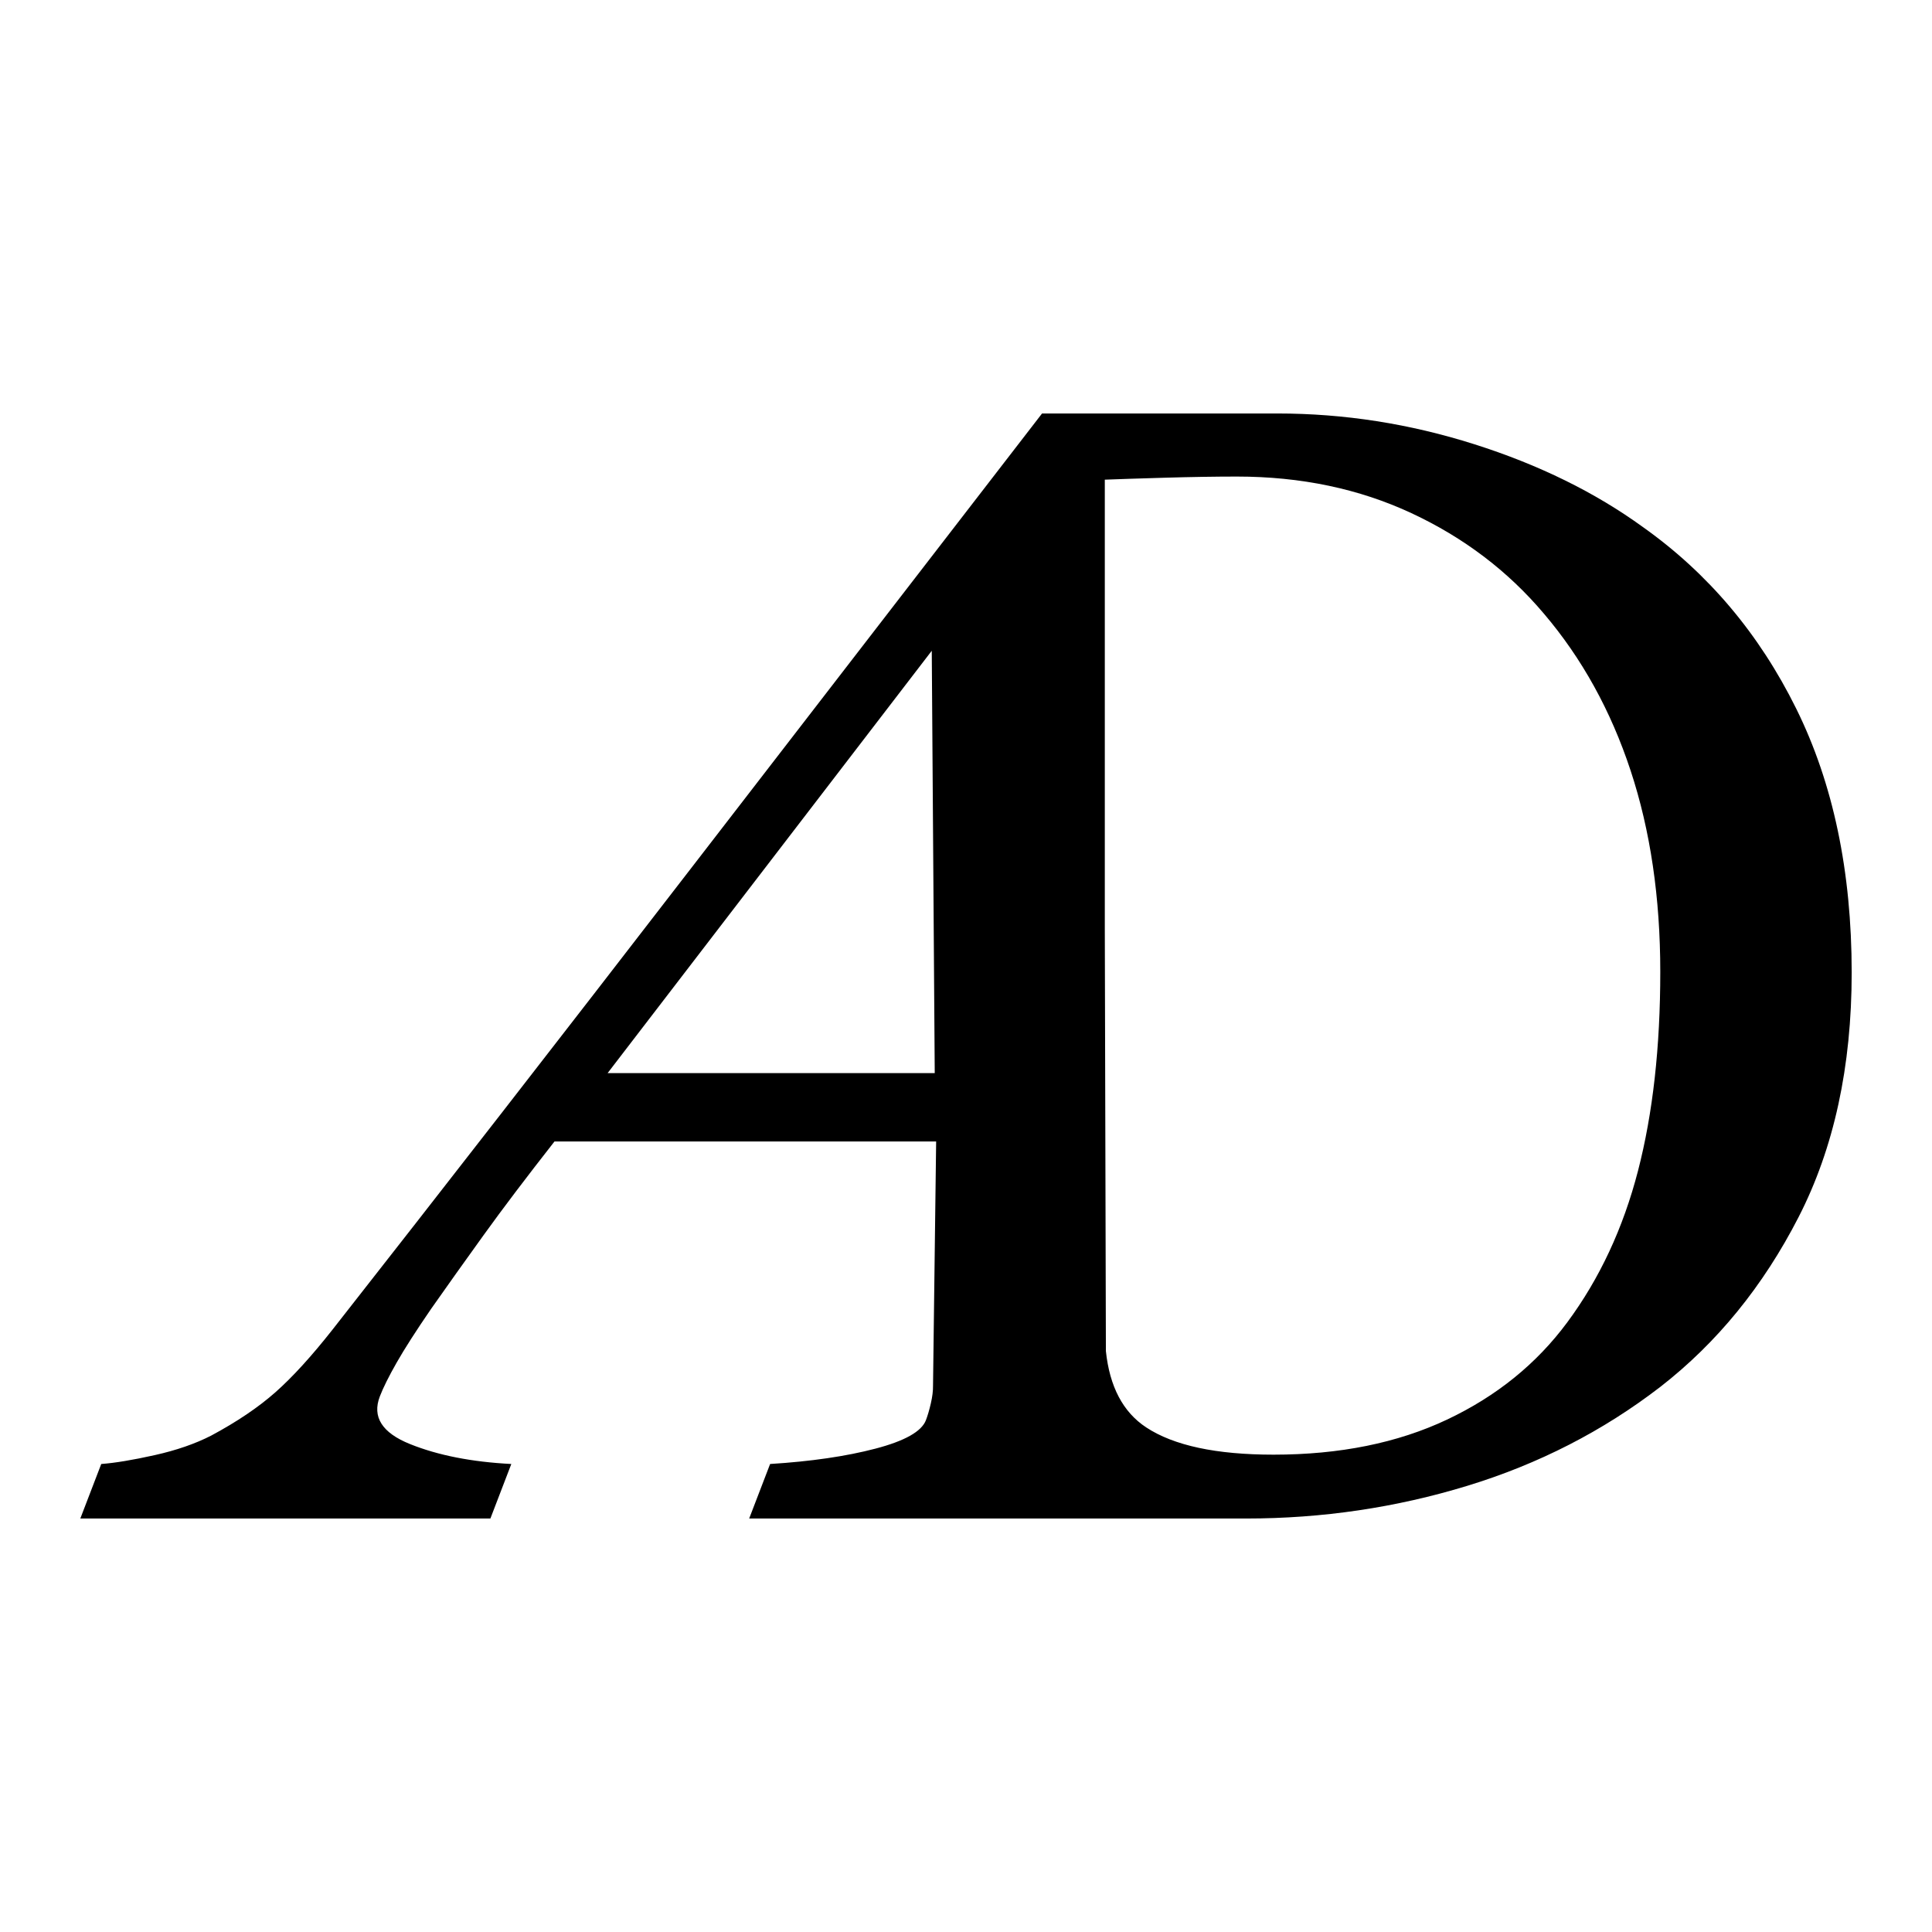
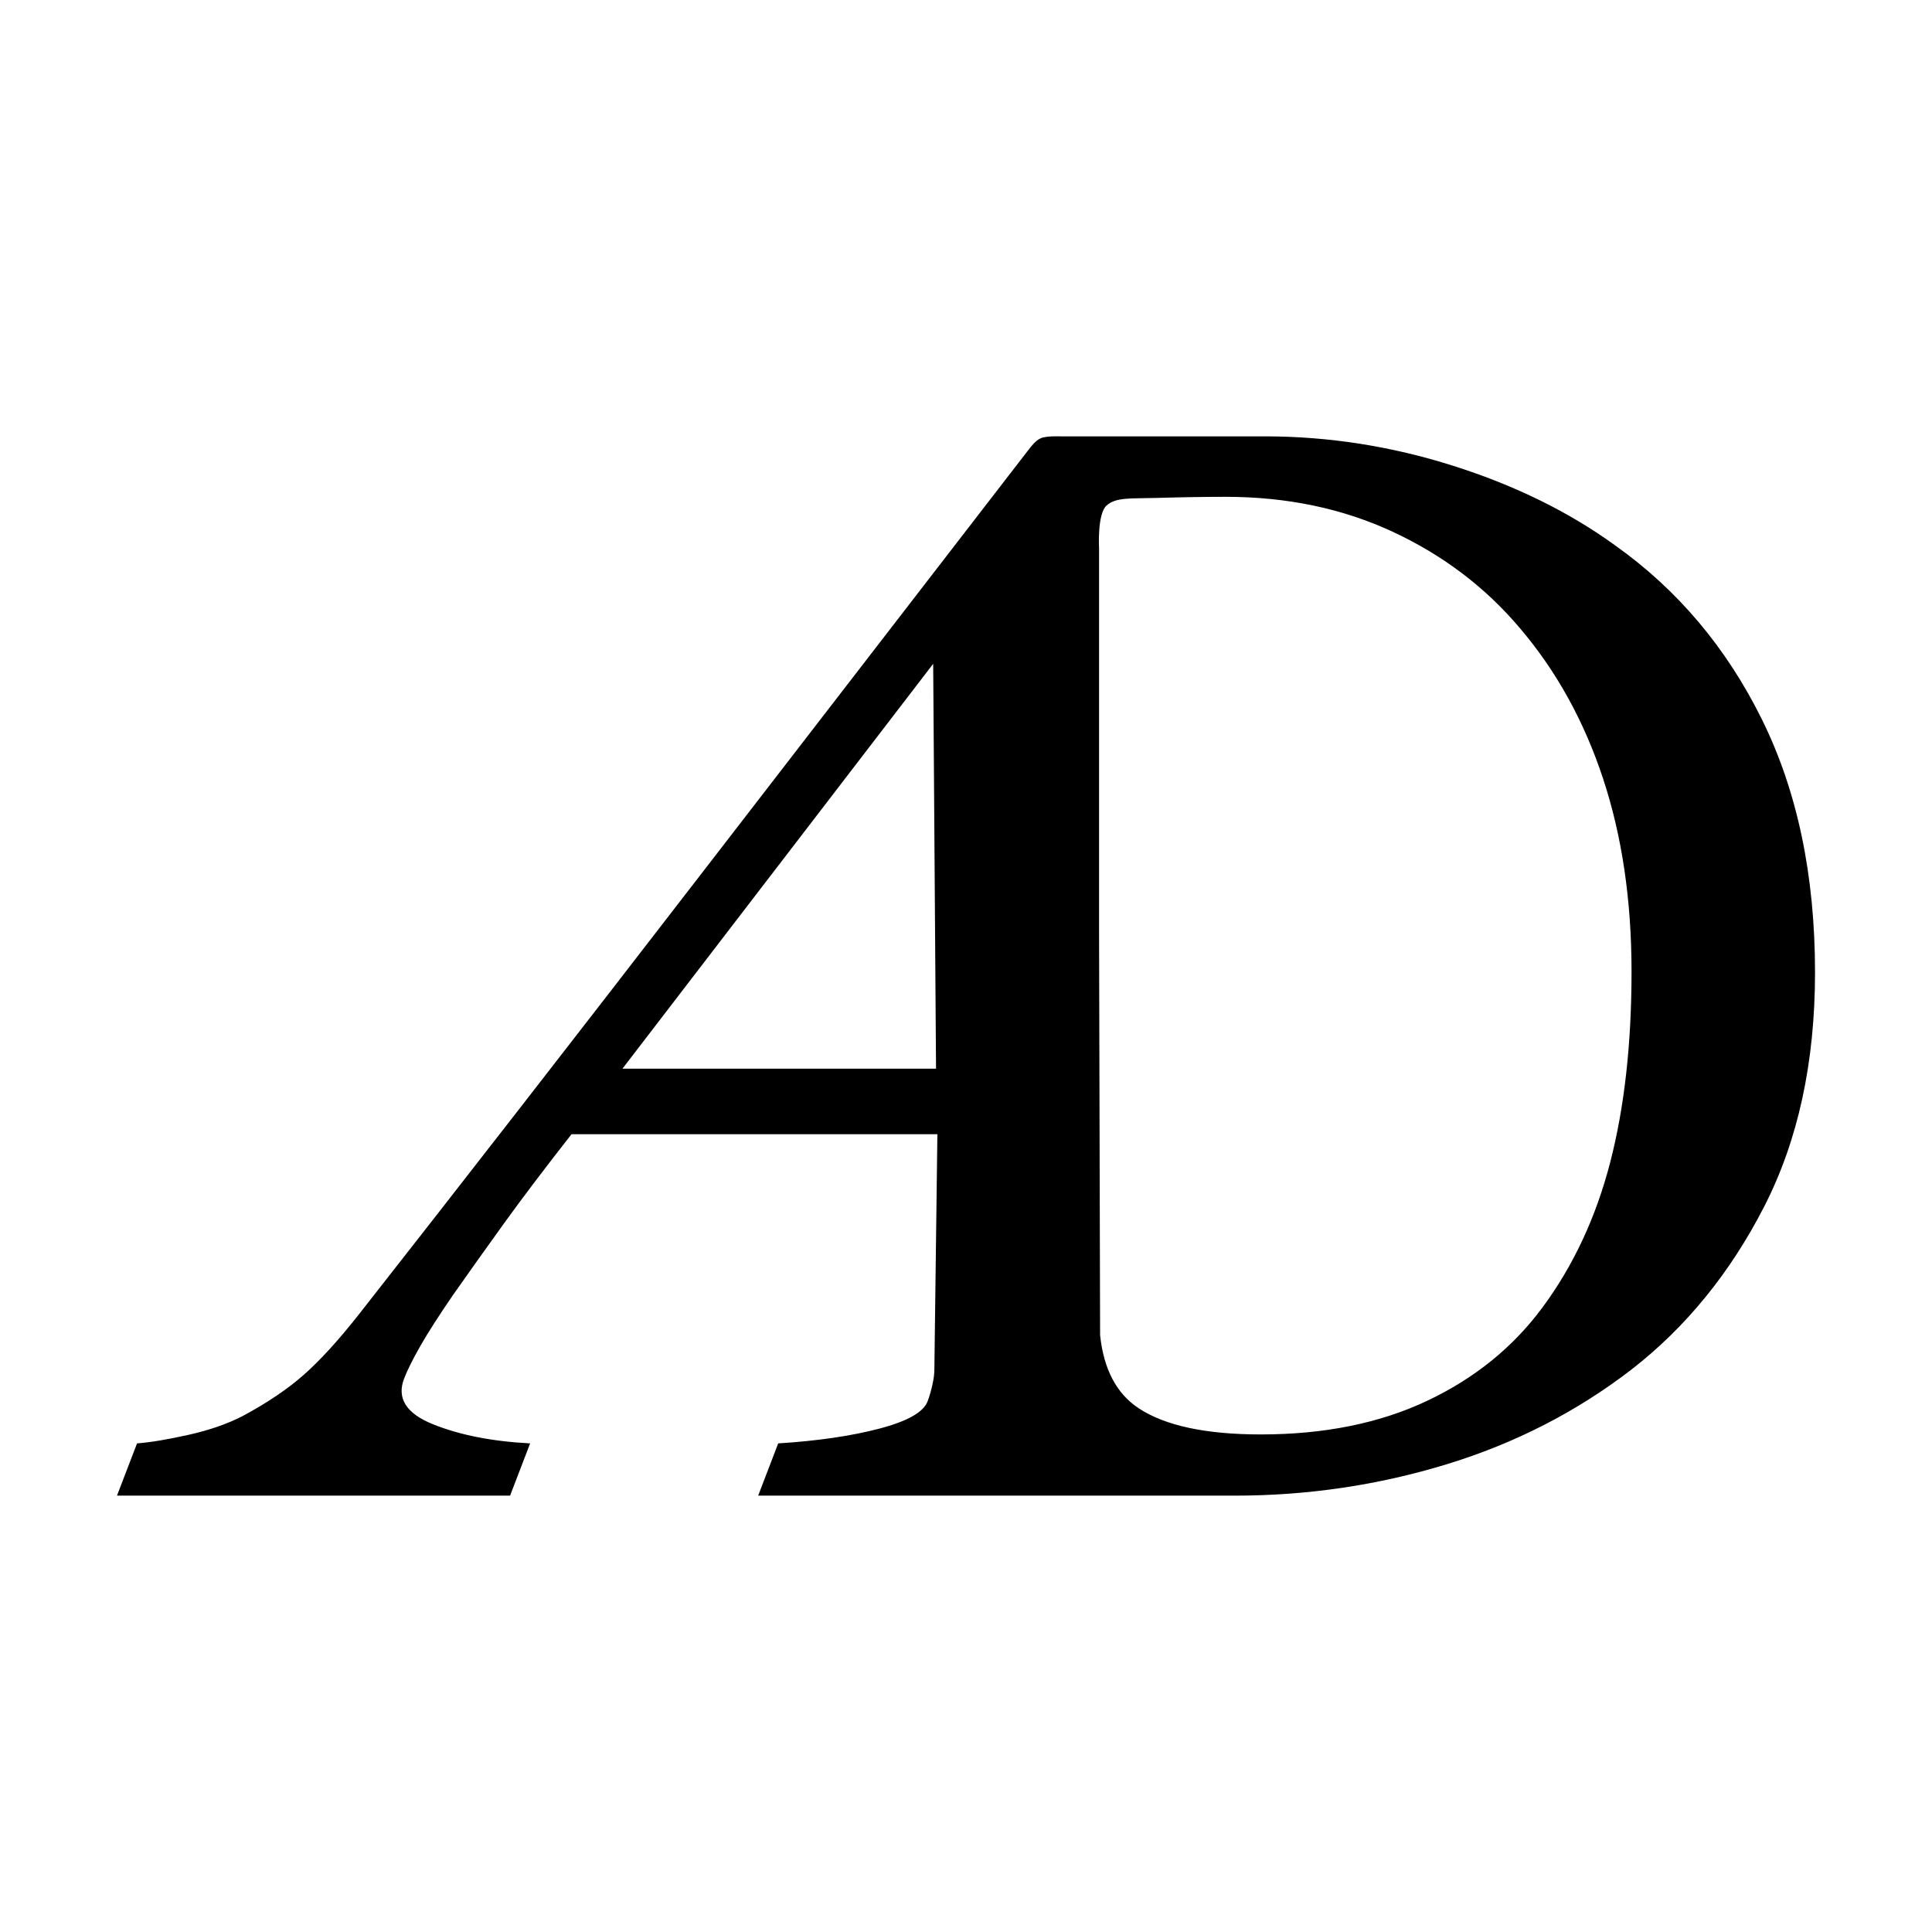
- <svg xmlns="http://www.w3.org/2000/svg" width="100%" height="100%" viewBox="0 0 700 700" version="1.1" xml:space="preserve" style="fill-rule:evenodd;clip-rule:evenodd;stroke-linejoin:round;stroke-miterlimit:2;">
-   <path d="M385.425,149.812l77.424,0c24.154,0 47.932,3.715 71.332,11.145c23.399,7.43 43.78,17.446 61.141,30.049c23.589,16.741 42.082,38.655 55.481,65.742c13.398,27.087 20.097,58.97 20.097,95.65c0,34.047 -6.416,63.579 -19.248,88.597c-12.832,25.017 -29.533,45.521 -50.102,61.509c-20.758,15.989 -44.064,27.934 -69.917,35.834c-25.853,7.9 -52.554,11.85 -80.107,11.85l-15.65,0l-164.435,0l7.583,-19.754c14.824,-0.928 27.546,-2.782 38.167,-5.565c10.621,-2.782 16.714,-6.214 18.281,-10.294c0.64,-1.67 1.238,-3.71 1.793,-6.121c0.554,-2.412 0.817,-4.545 0.787,-6.4l1.132,-88.478l-138.282,0c-10.178,12.985 -18.741,24.299 -25.689,33.945c-6.949,9.645 -13.288,18.548 -19.018,26.71c-5.473,7.976 -9.634,14.468 -12.484,19.476c-2.85,5.008 -4.88,9.089 -6.091,12.242c-2.848,7.42 0.788,13.17 10.907,17.251c10.119,4.081 22.364,6.492 36.732,7.234l-7.583,19.754l-148.576,0l7.583,-19.754c4.965,-0.371 11.403,-1.438 19.313,-3.2c7.911,-1.762 14.754,-4.127 20.531,-7.095c9.342,-5.008 17.103,-10.248 23.285,-15.72c6.181,-5.472 13.07,-13.03 20.668,-22.676c38.858,-49.525 82.107,-105.172 129.745,-166.939c47.639,-61.768 90.081,-116.765 127.328,-164.992l7.872,0Zm15.261,339.715c1.357,12.916 6.226,22.132 14.608,27.649c10.002,6.584 25.381,9.876 46.139,9.876c23.966,0 44.913,-4.233 62.84,-12.697c17.928,-8.465 32.458,-20.221 43.592,-35.269c11.7,-15.801 20.239,-34.094 25.617,-54.879c5.378,-20.786 8.068,-44.816 8.068,-72.091c0,-26.899 -3.586,-51.211 -10.757,-72.937c-7.171,-21.726 -17.644,-40.677 -31.42,-56.854c-13.021,-15.424 -29.014,-27.557 -47.979,-36.398c-18.965,-8.84 -40.053,-13.261 -63.265,-13.261c-7.737,0 -16.464,0.141 -26.183,0.423c-9.718,0.282 -16.937,0.518 -21.654,0.706l0,162.485l0.394,153.247Zm-62.013,-100.714l-1.078,-153.028l-117.449,153.028l118.527,0Z" style="fill-rule:nonzero;" />
+ <svg xmlns="http://www.w3.org/2000/svg" width="100%" height="100%" viewBox="0 0 1024 1024" version="1.1" xml:space="preserve" style="fill-rule:evenodd;clip-rule:evenodd;stroke-linejoin:round;stroke-miterlimit:2;">
+   <path id="With-curves" d="M561.677,231.275l108.571,0c33.873,0 67.216,5.209 100.029,15.628c32.814,10.42 61.394,24.466 85.74,42.139c33.078,23.476 59.012,54.206 77.8,92.19c18.789,37.984 28.183,82.695 28.183,134.131c0,47.744 -8.997,89.157 -26.992,124.239c-17.995,35.083 -41.414,63.835 -70.259,86.256c-29.109,22.421 -61.79,39.171 -98.044,50.249c-36.253,11.079 -73.697,16.618 -112.334,16.618l-21.946,0l-230.589,0l10.634,-27.701c20.787,-1.301 38.628,-3.902 53.522,-7.804c14.893,-3.901 23.438,-8.714 25.635,-14.436c0.898,-2.341 1.737,-5.202 2.514,-8.584c0.778,-3.381 1.146,-6.372 1.104,-8.974l1.588,-124.073l-193.914,0c-14.273,18.209 -26.281,34.075 -36.024,47.601c-9.744,13.525 -18.634,26.011 -26.669,37.456c-7.674,11.185 -13.51,20.288 -17.507,27.311c-3.996,7.023 -6.843,12.746 -8.54,17.168c-3.994,10.404 1.104,18.468 15.294,24.19c14.191,5.723 31.361,9.104 51.51,10.145l-10.634,27.701l-208.349,0l10.634,-27.701c6.962,-0.521 15.99,-2.016 27.083,-4.487c11.093,-2.471 20.69,-5.788 28.79,-9.95c13.1,-7.023 23.984,-14.371 32.652,-22.044c8.668,-7.673 18.329,-18.273 28.984,-31.799c54.491,-69.45 115.138,-147.483 181.942,-234.1c64.272,-83.335 121.8,-157.881 172.583,-223.64c2.001,-2.59 4.135,-5.441 6.97,-6.729c2.835,-1.289 10.039,-1 10.039,-1Zm21.4,476.385c1.903,18.111 8.731,31.035 20.485,38.772c14.025,9.233 35.593,13.849 64.702,13.849c33.607,0 62.981,-5.935 88.121,-17.805c25.139,-11.87 45.515,-28.356 61.128,-49.459c16.407,-22.157 28.382,-47.809 35.924,-76.957c7.541,-29.147 11.312,-62.845 11.312,-101.093c0,-37.72 -5.027,-71.813 -15.083,-102.279c-10.056,-30.467 -24.743,-57.042 -44.061,-79.727c-18.259,-21.63 -40.686,-38.644 -67.281,-51.041c-26.595,-12.398 -56.167,-18.596 -88.717,-18.596c-10.849,0 -23.088,0.197 -36.717,0.593c-13.628,0.396 -21.305,-0.477 -26.366,3.989c-5.061,4.467 -4,22.811 -4,22.811l0,202.043l0.553,214.9Zm-86.961,-141.232l-1.512,-214.592l-164.699,214.592l166.211,0Z" style="fill-rule:nonzero;" />
</svg>
